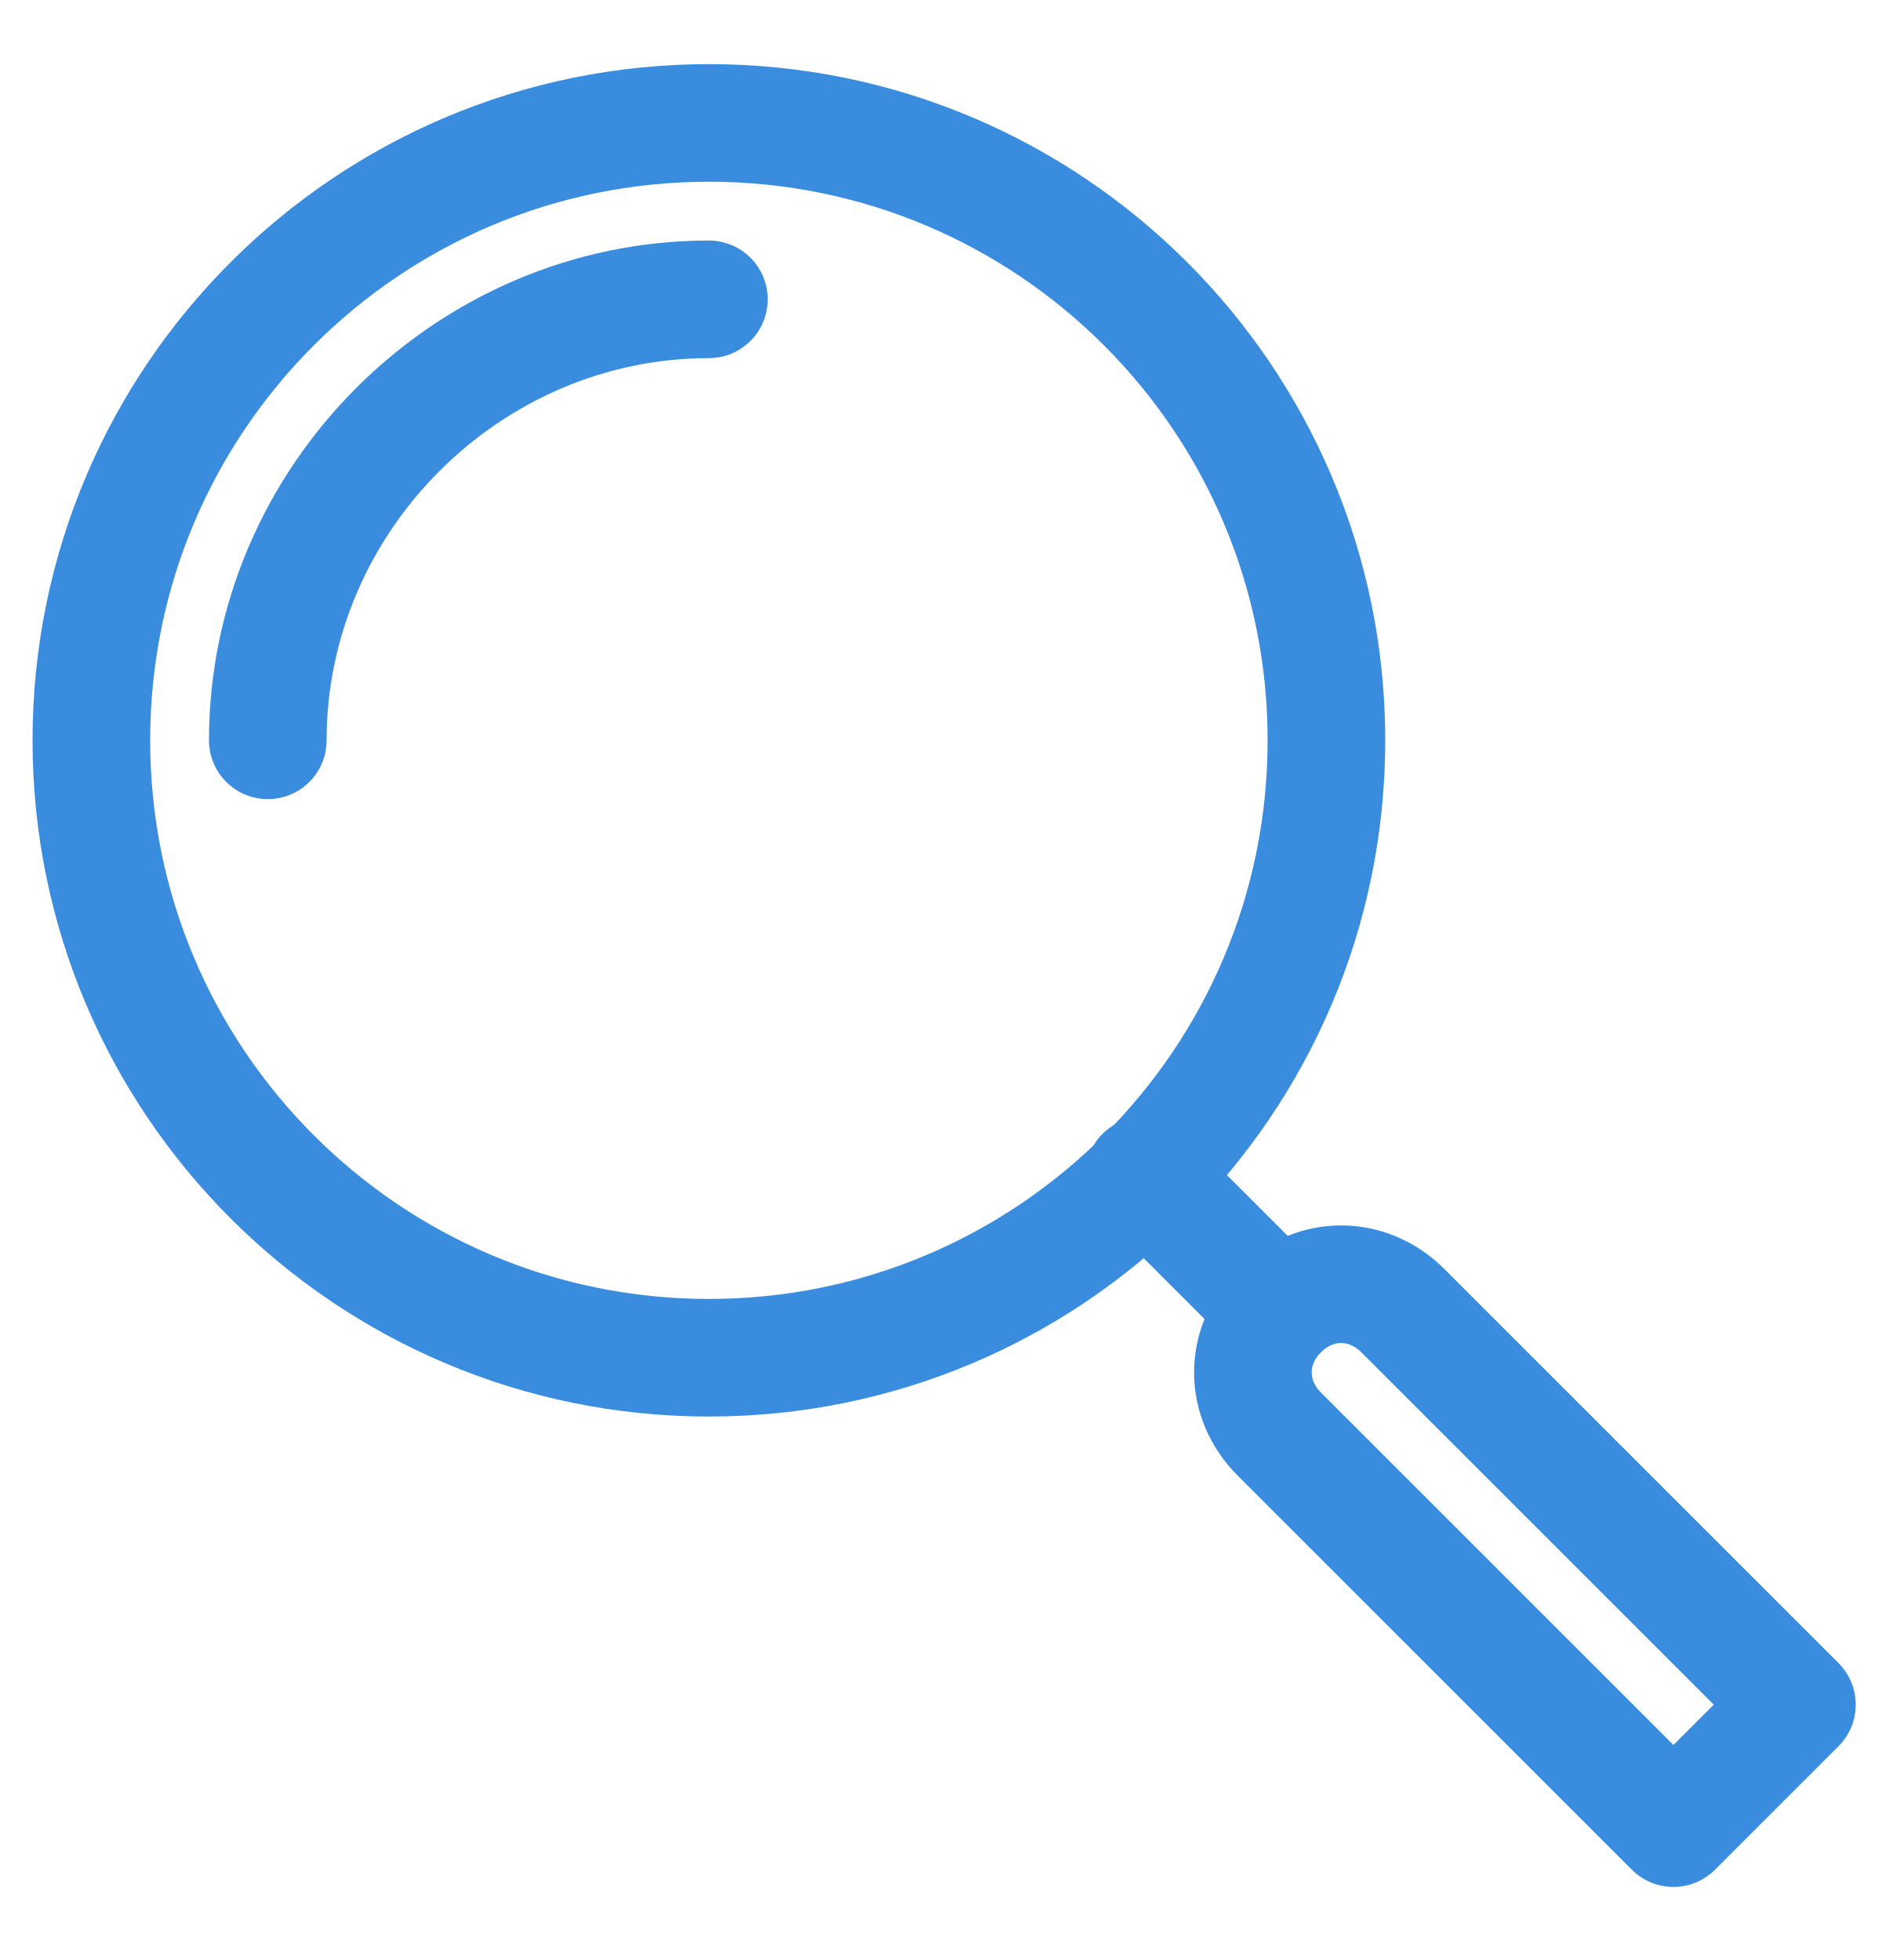
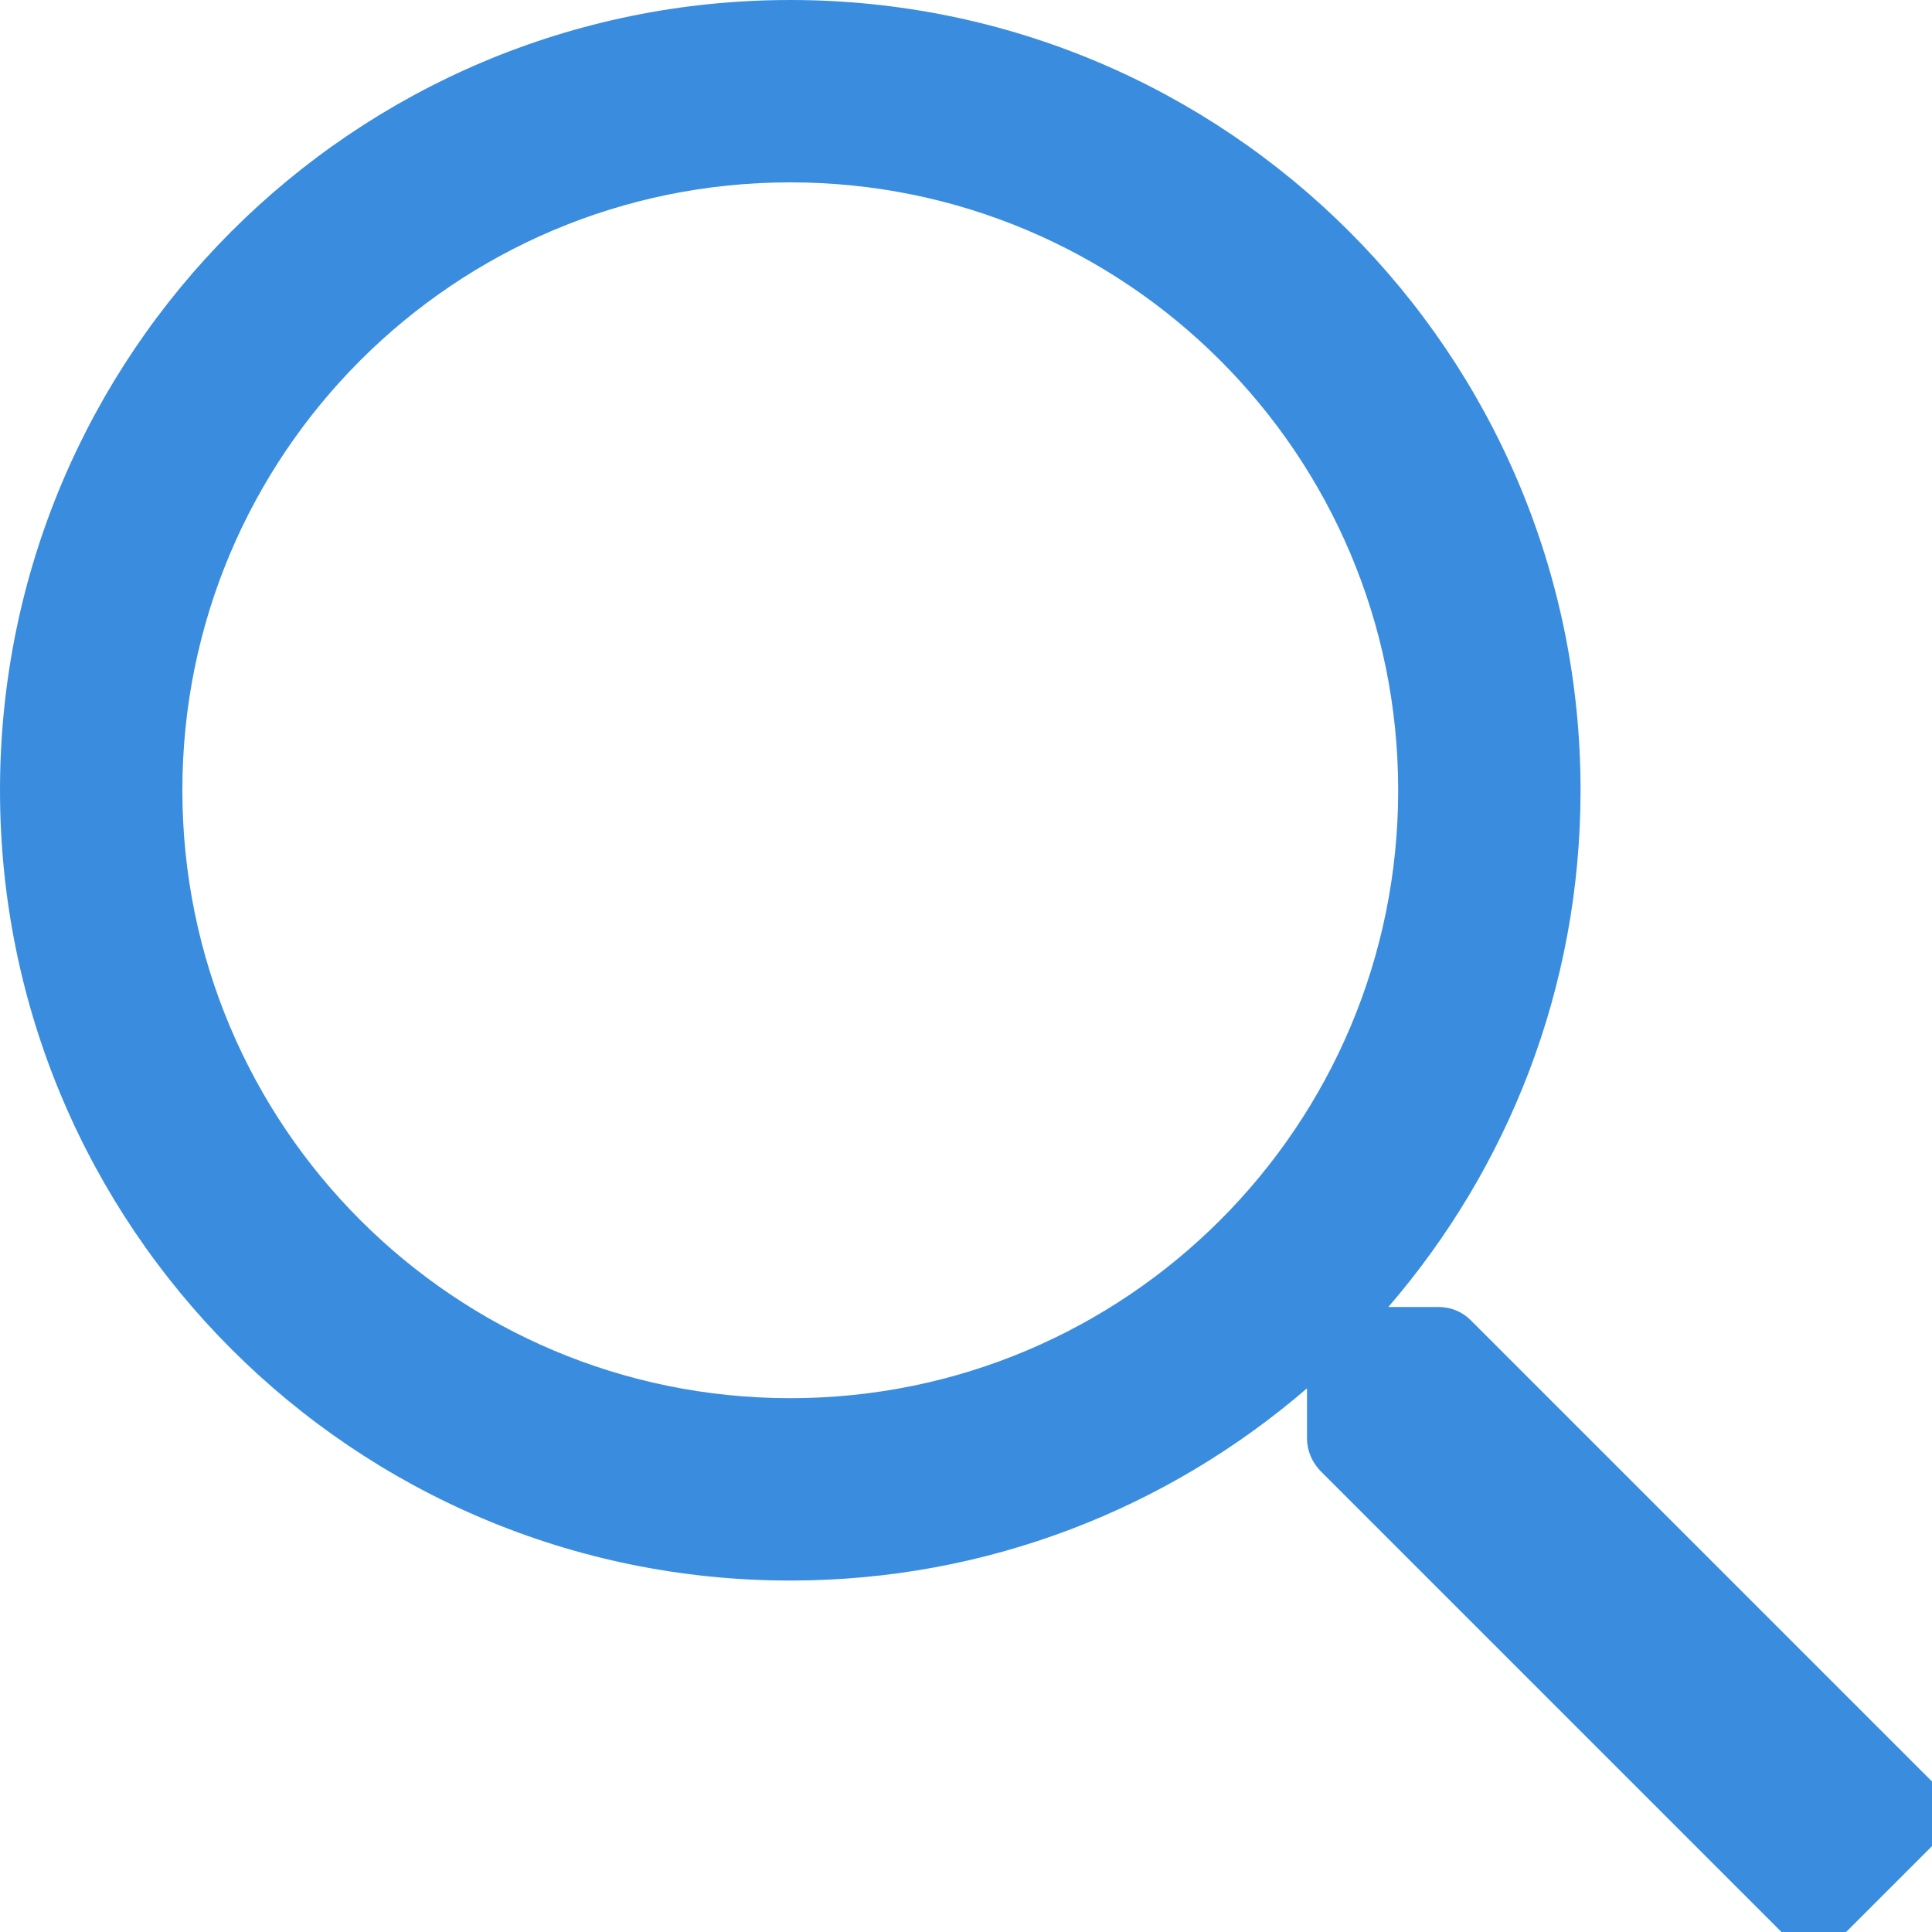
- <svg xmlns="http://www.w3.org/2000/svg" width="24" height="25" viewBox="0 0 24 25" fill="none">
-   <path d="M9.04 17.318C13.389 17.318 16.915 13.792 16.915 9.443C16.915 5.094 13.389 1.568 9.04 1.568C4.691 1.568 1.165 5.094 1.165 9.443C1.165 13.792 4.691 17.318 9.04 17.318Z" stroke="#3A8DDE" stroke-width="1.5" stroke-miterlimit="10" stroke-linecap="round" stroke-linejoin="round" />
-   <path d="M3.415 9.443C3.415 6.368 5.965 3.818 9.04 3.818" stroke="#3A8DDE" stroke-width="1.5" stroke-miterlimit="10" stroke-linecap="round" stroke-linejoin="round" />
-   <path d="M14.59 14.993L16.315 16.718" stroke="#3A8DDE" stroke-width="1.5" stroke-miterlimit="10" stroke-linecap="round" stroke-linejoin="round" />
-   <path d="M16.315 18.293C15.865 17.843 15.865 17.168 16.315 16.718C16.765 16.268 17.44 16.268 17.89 16.718L22.915 21.743L21.34 23.318L16.315 18.293Z" stroke="#3A8DDE" stroke-width="1.5" stroke-miterlimit="10" stroke-linecap="round" stroke-linejoin="round" />
+ <svg xmlns="http://www.w3.org/2000/svg" fill="none">
+   <path d="M15.891 14.653L12.097 10.859C12.025 10.787 11.931 10.75 11.831 10.75H11.419C12.403 9.609 13 8.125 13 6.5C13 2.909 10.091 0 6.5 0C2.909 0 0 2.909 0 6.5C0 10.091 2.909 13 6.5 13C8.125 13 9.609 12.403 10.75 11.419V11.831C10.75 11.931 10.791 12.025 10.859 12.097L14.653 15.891C14.8 16.038 15.037 16.038 15.184 15.891L15.891 15.184C16.038 15.037 16.038 14.8 15.891 14.653ZM6.5 11.5C3.737 11.5 1.5 9.262 1.5 6.5C1.5 3.737 3.737 1.5 6.5 1.5C9.262 1.5 11.5 3.737 11.5 6.5C11.5 9.262 9.262 11.5 6.5 11.5Z" fill="#3A8DDE" />
</svg>
